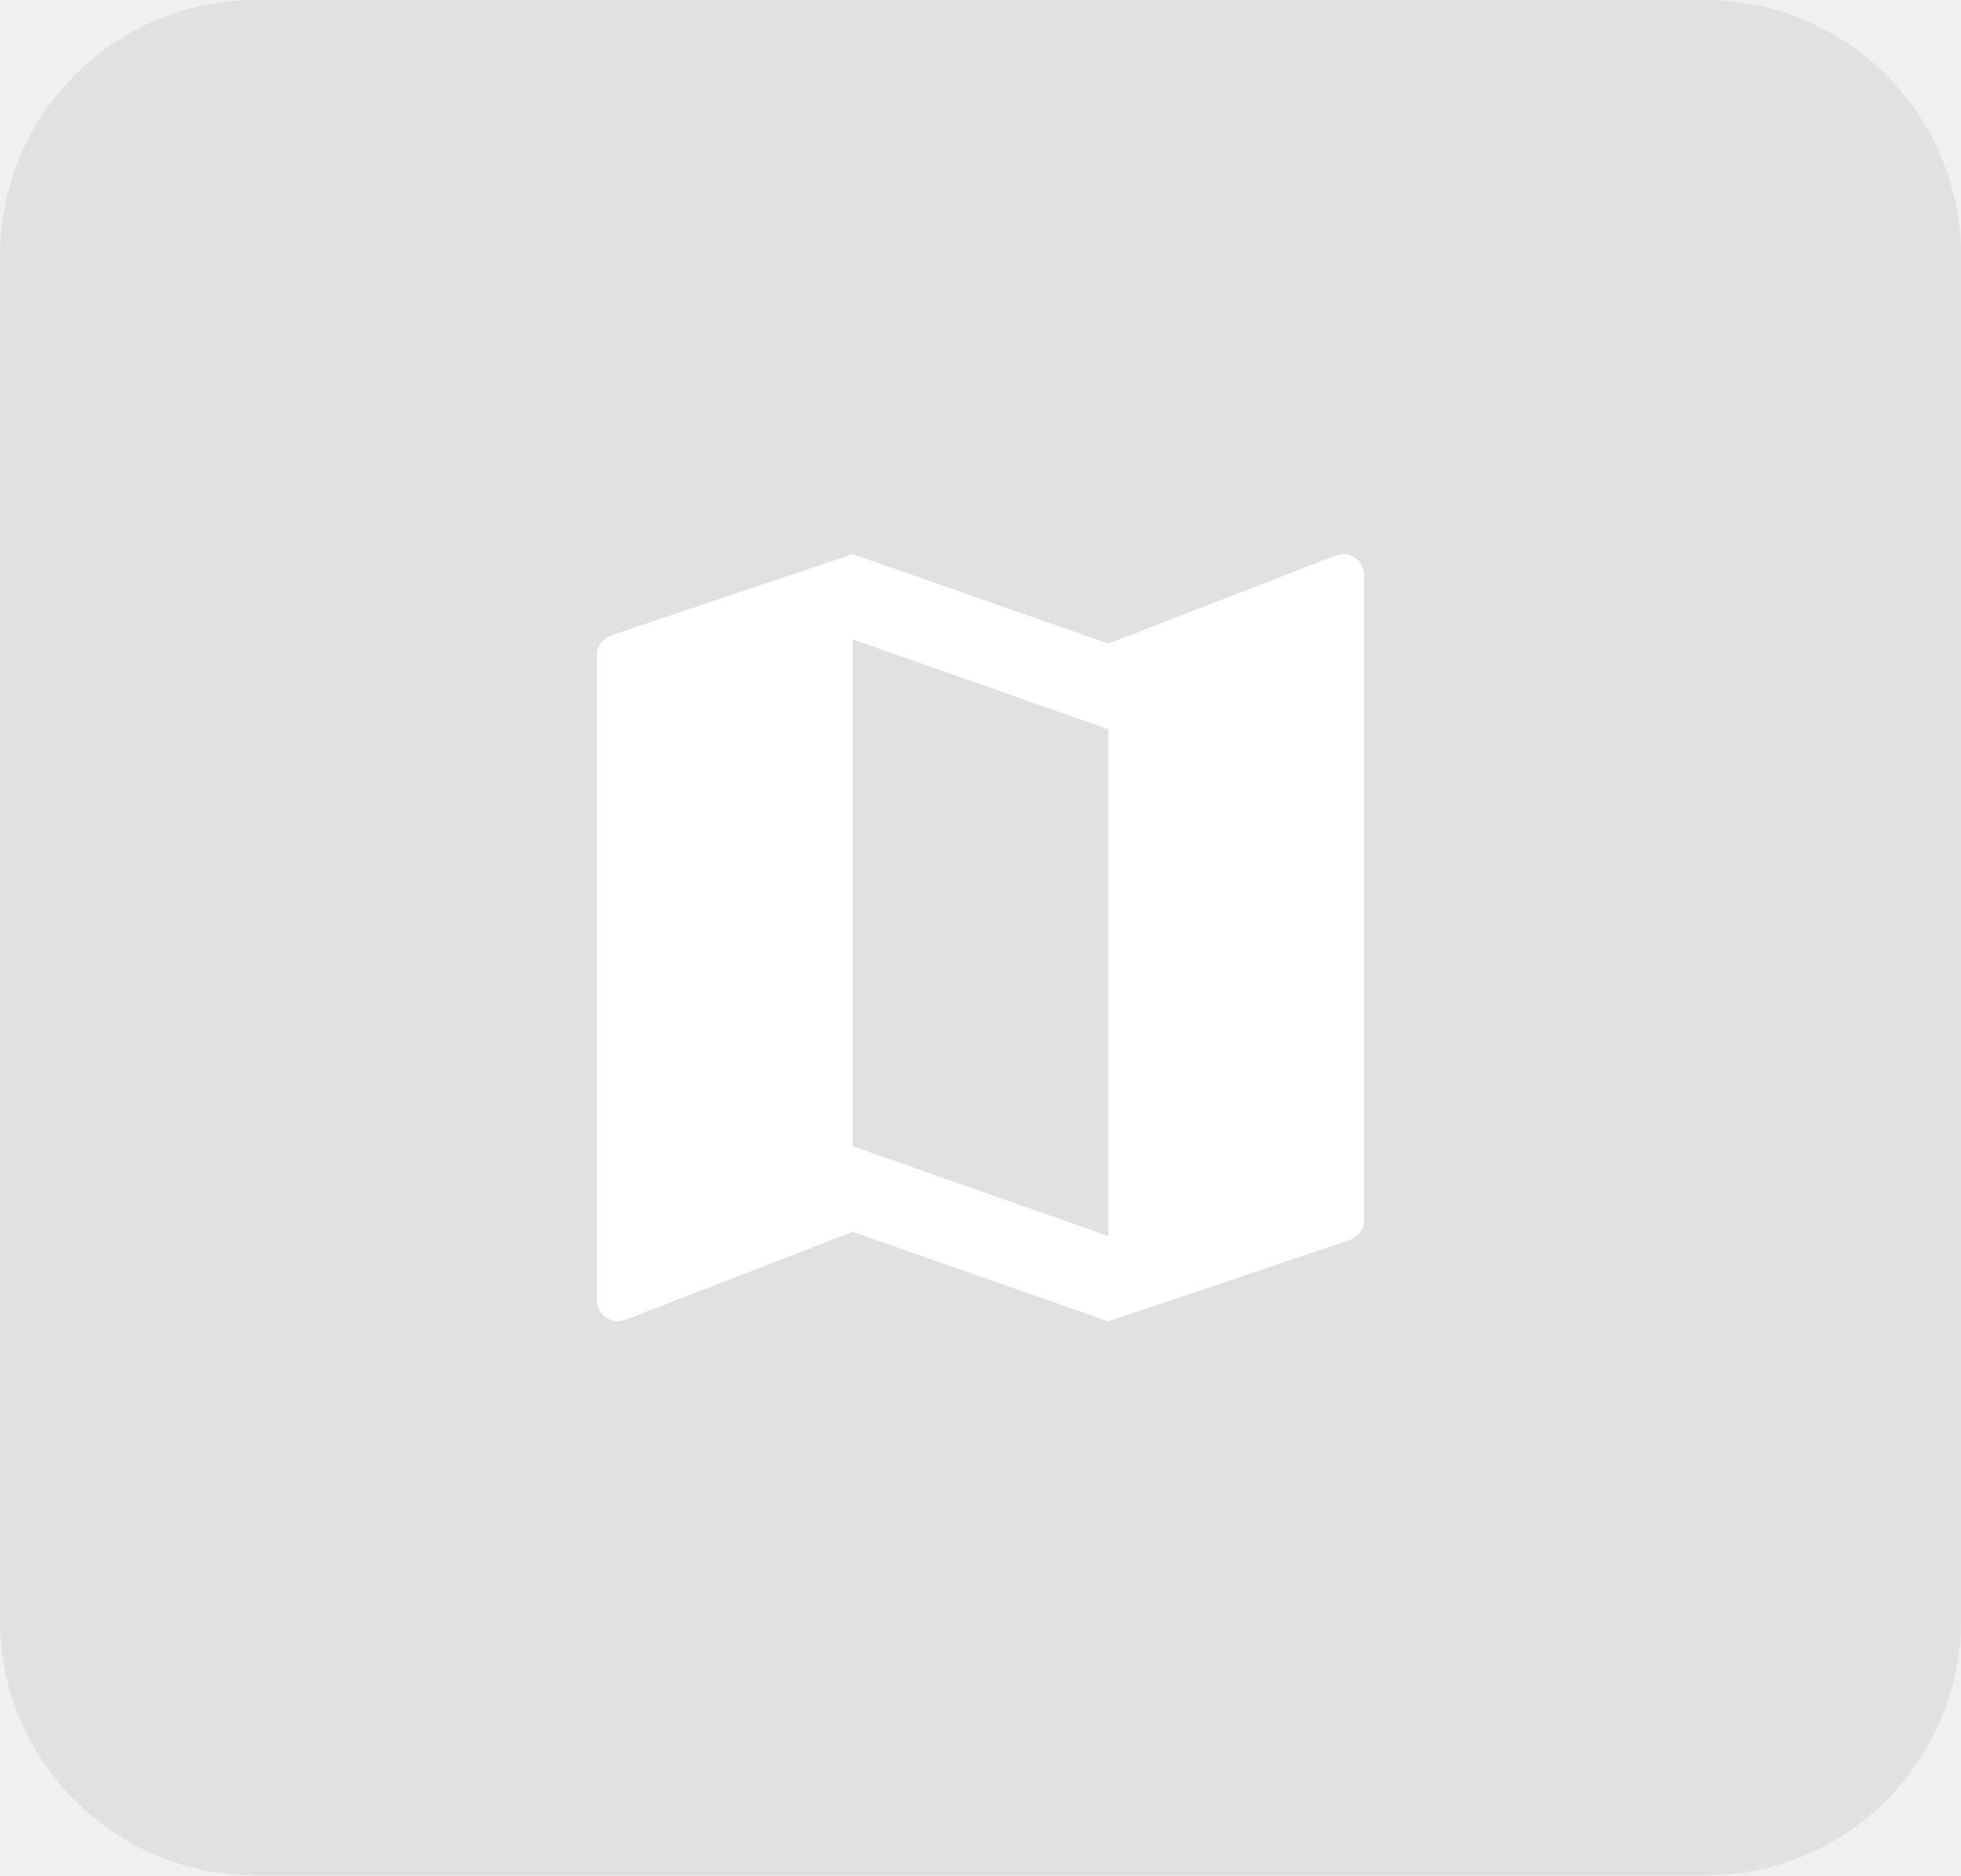
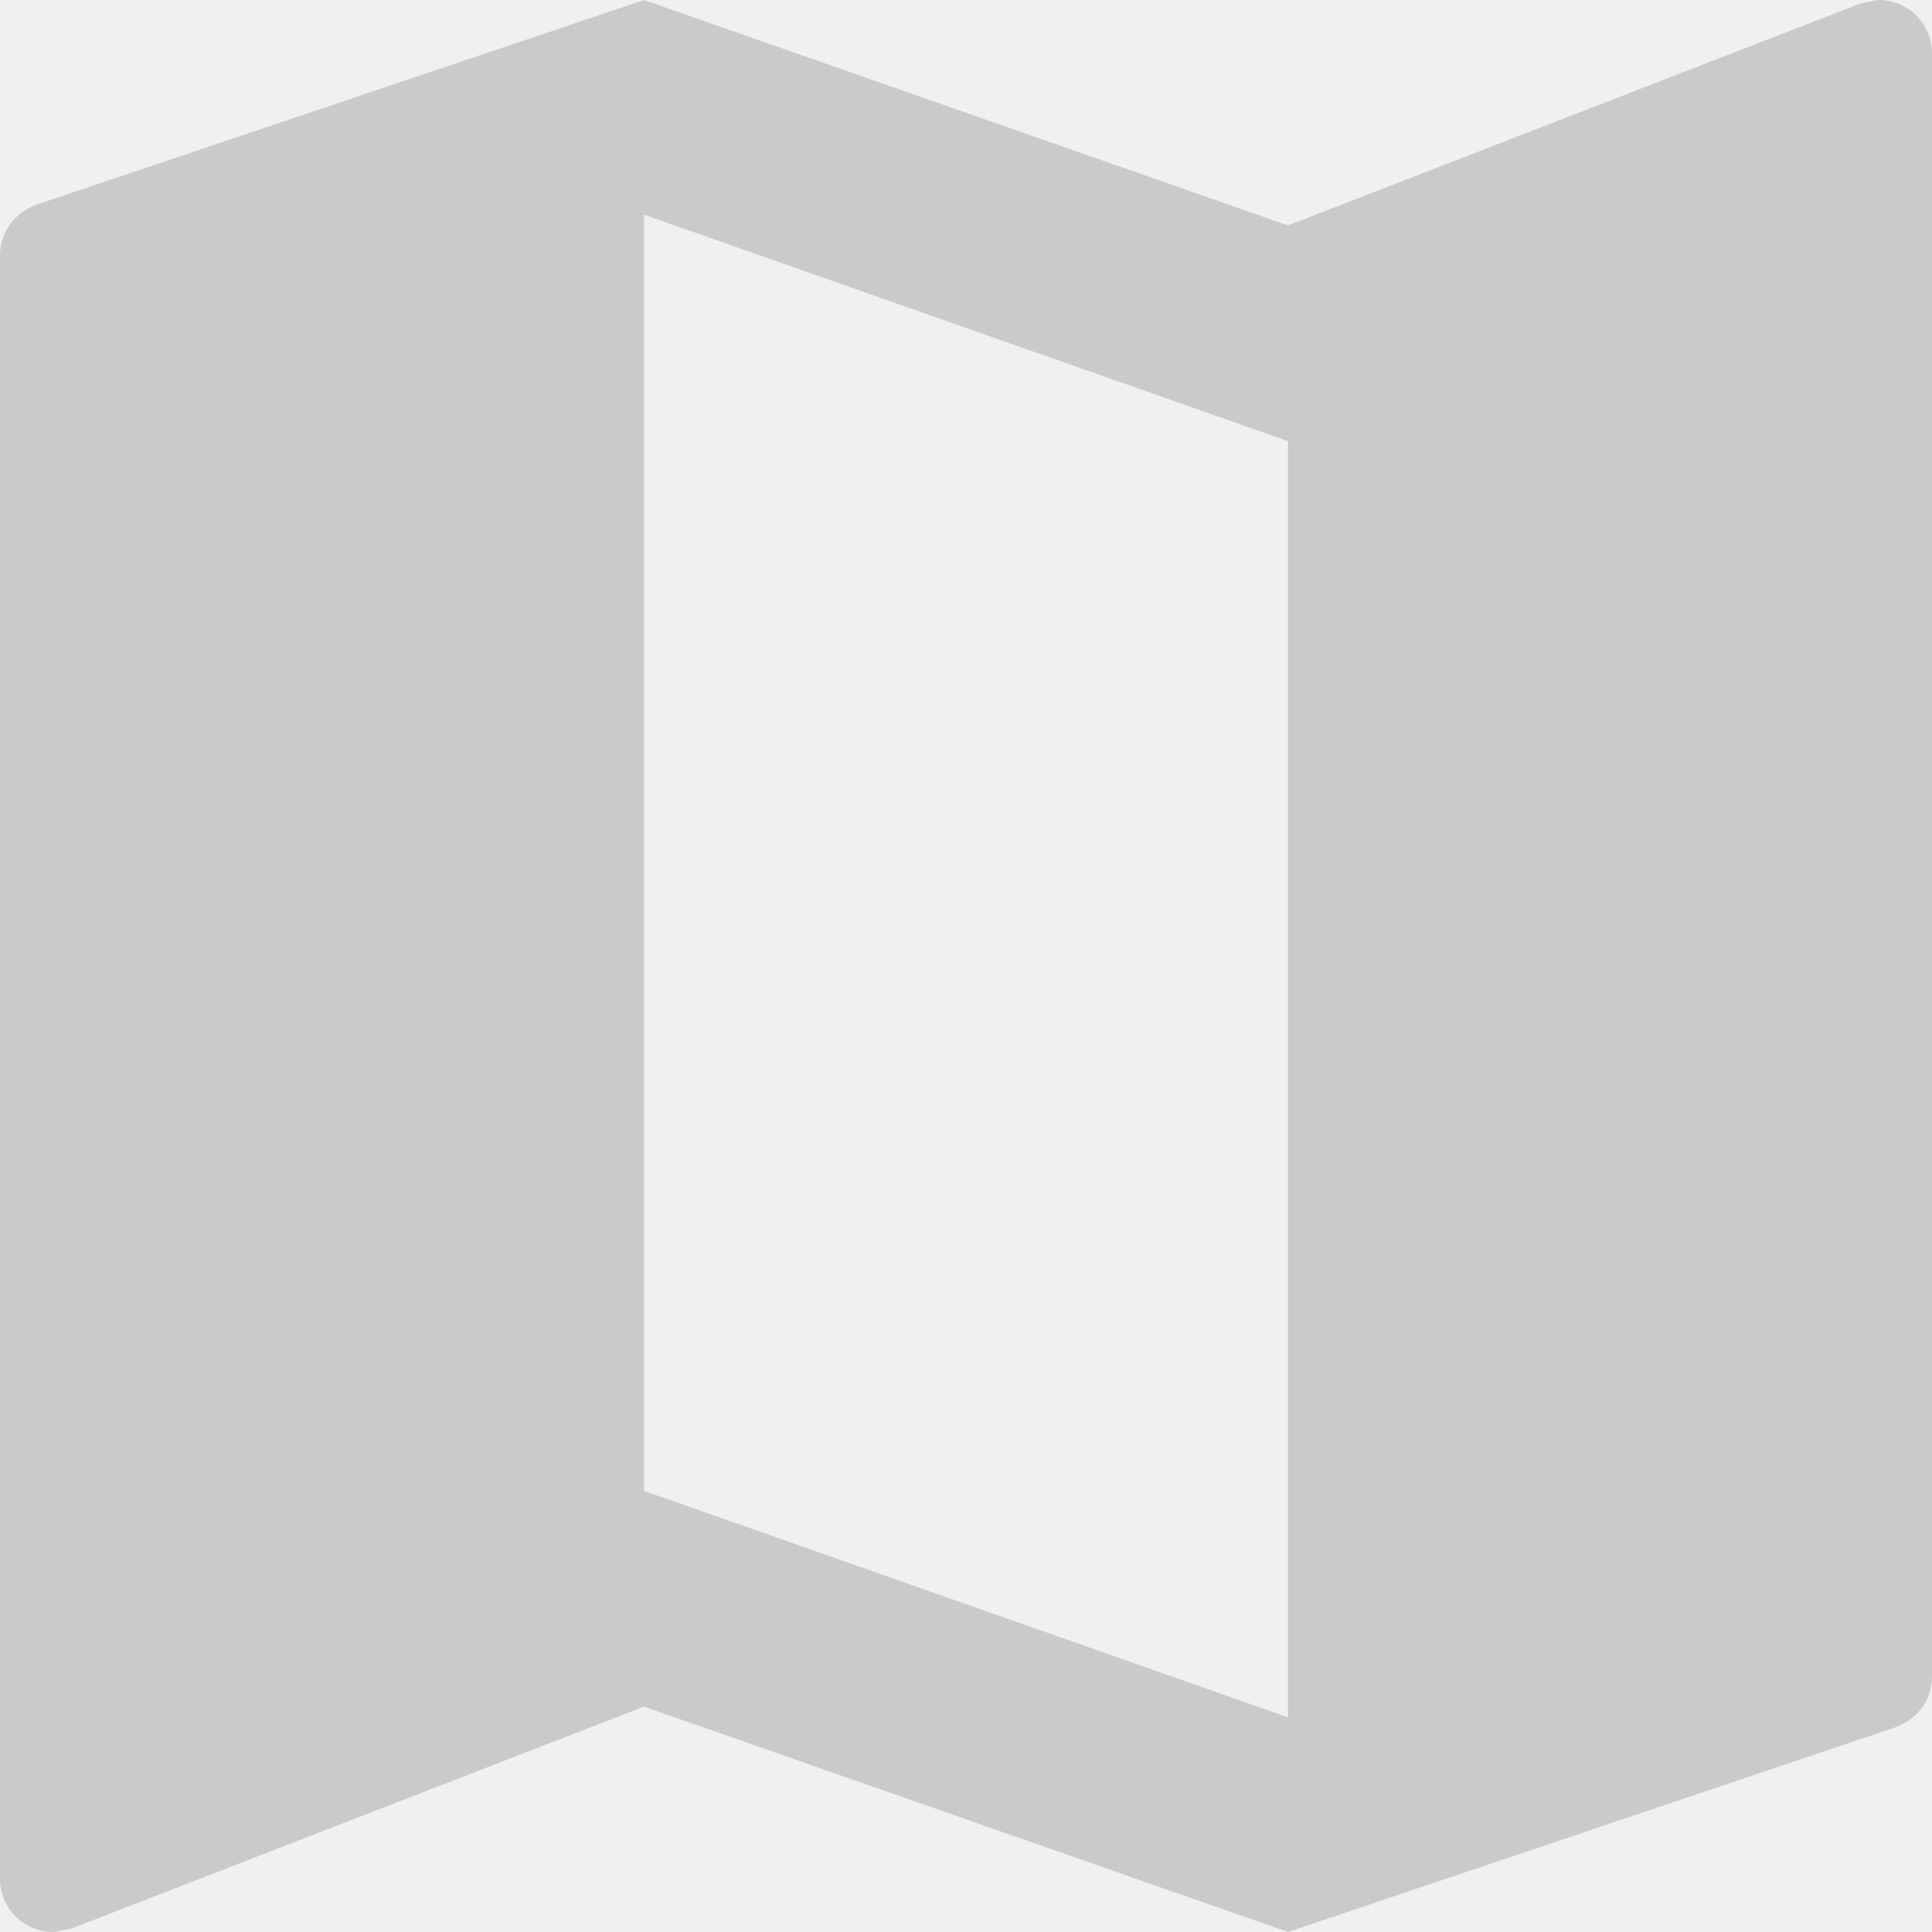
- <svg xmlns="http://www.w3.org/2000/svg" width="46" height="44" viewBox="0 0 46 44" fill="none">
-   <rect y="-6.10352e-05" width="46" height="44" rx="6" fill="#E1E1E1" />
-   <path d="M31.5 13L31.34 13.03L26 15.1L20 13L14.36 14.9C14.15 14.97 14 15.15 14 15.38V30.5C14 30.78 14.22 31 14.5 31L14.66 30.97L20 28.9L26 31L31.64 29.1C31.85 29.03 32 28.85 32 28.62V13.5C32 13.22 31.78 13 31.5 13ZM26 29L20 26.89V15L26 17.11V29Z" fill="white" />
+ <svg xmlns="http://www.w3.org/2000/svg" width="18" height="18" viewBox="0 0 18 18" fill="none">
+   <path d="M17.5 0L17.34 0.03L12 2.1L6 0L0.36 1.9C0.15 1.97 0 2.15 0 2.38V17.5C0 17.78 0.22 18 0.5 18L0.66 17.97L6 15.9L12 18L17.64 16.1C17.85 16.03 18 15.85 18 15.62V0.5C18 0.22 17.78 0 17.5 0ZM12 16L6 13.89V2L12 4.11V16Z" fill="#CACACA" />
</svg>
